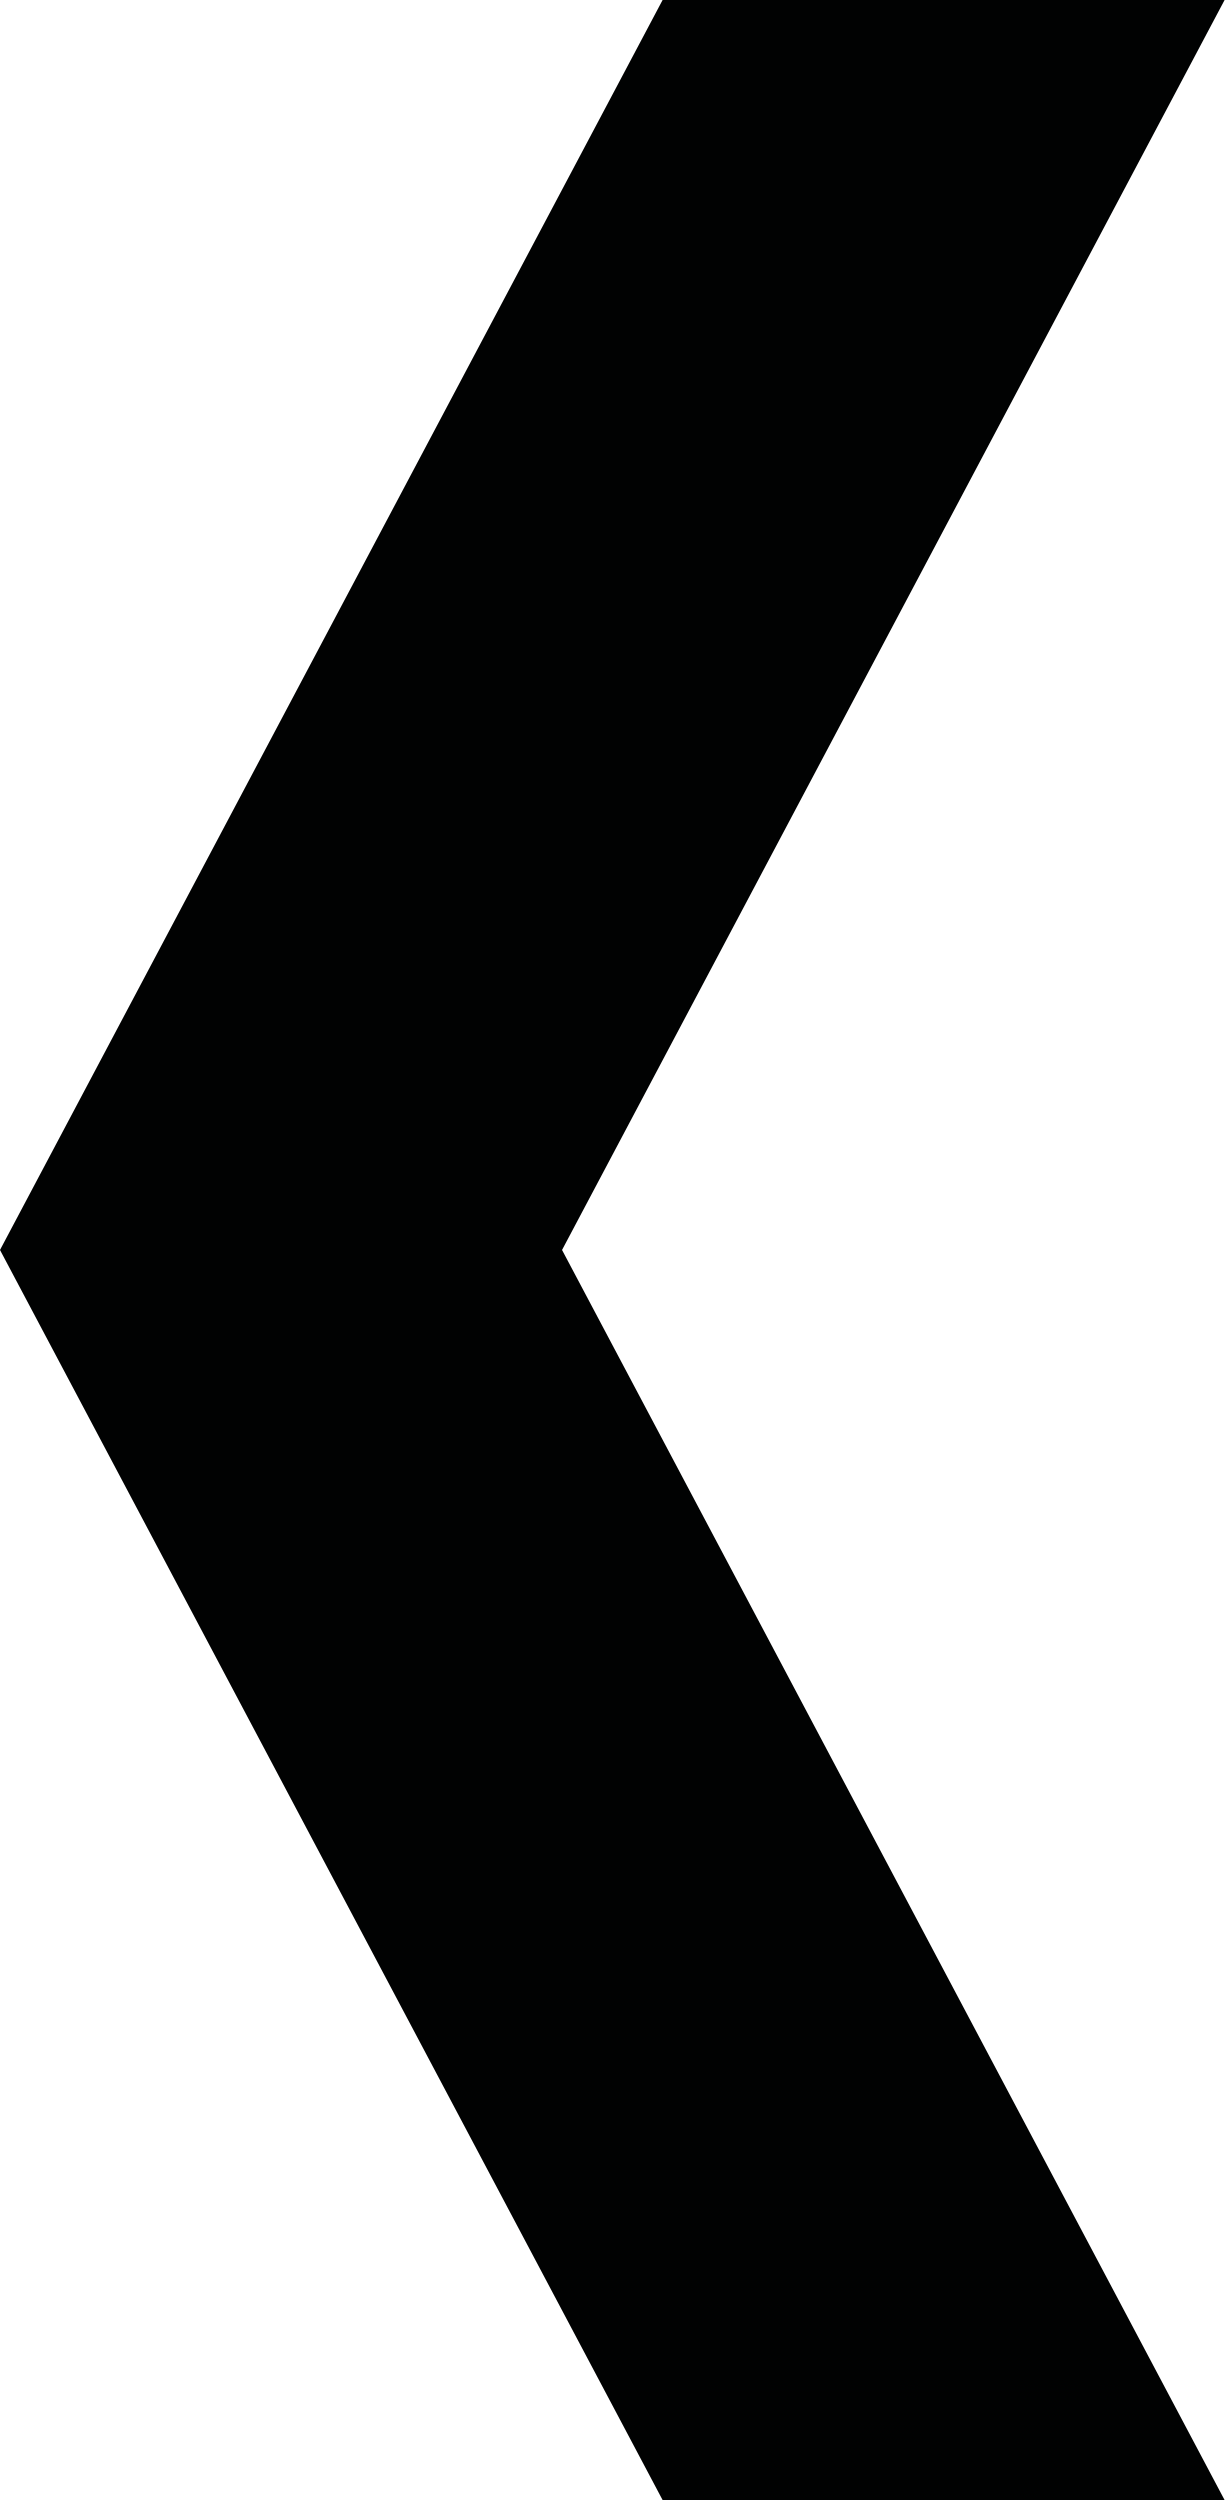
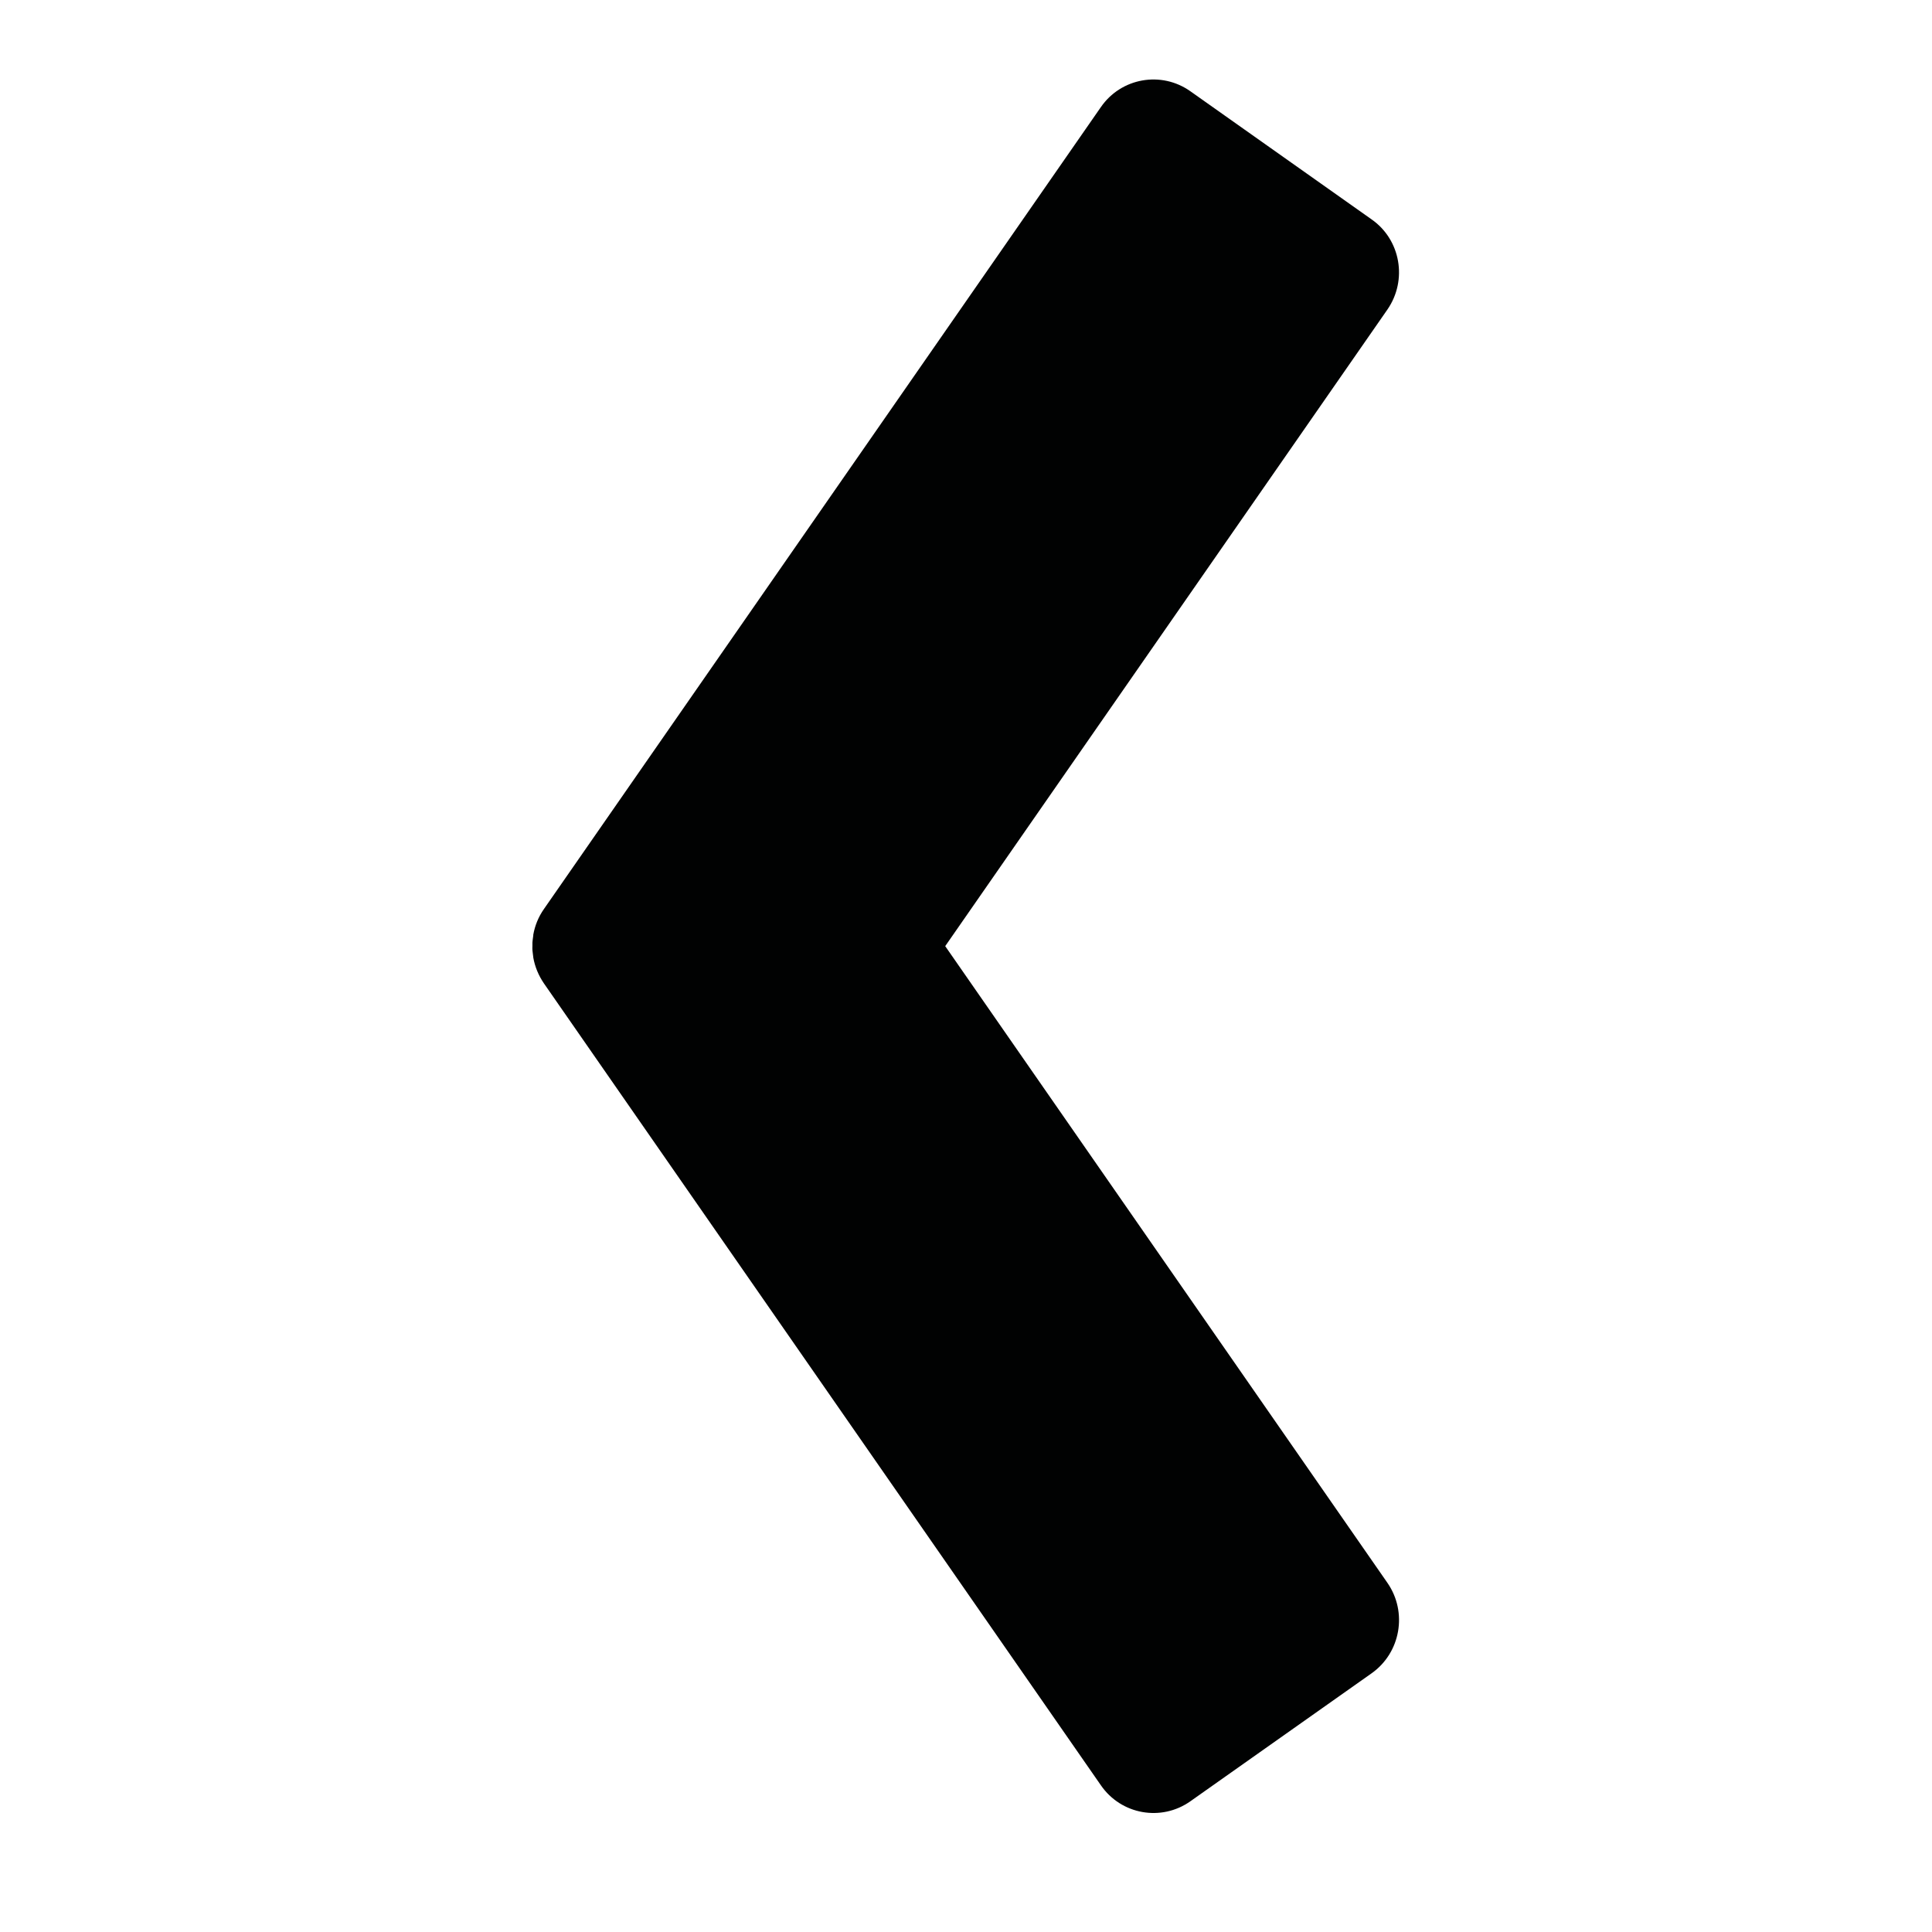
- <svg xmlns="http://www.w3.org/2000/svg" version="1.1" id="Layer_1" x="0px" y="0px" width="23.015px" height="46.985px" viewBox="0 0 23.015 46.985" enable-background="new 0 0 23.015 46.985" xml:space="preserve">
-   <path fill-rule="evenodd" clip-rule="evenodd" fill="#010202" d="M23.015,0L10.563,23.492l12.452,23.494H12.453L0,23.492L12.453,0  H23.015z" />
+ <svg xmlns="http://www.w3.org/2000/svg" version="1.1" id="Layer_1" x="0px" y="0px" width="50px" height="50px" viewBox="0 0 50 50" style="enable-background:new 0 0 50 50;" xml:space="preserve">
+   <path style="fill:#010202;" d="M24.462,24.486L35.906,8.011C36.432,7.25,36.25,6.2,35.493,5.675l-4.686-3.313  c-0.753-0.533-1.794-0.349-2.318,0.412L14.08,23.521c-0.146,0.207-0.237,0.435-0.279,0.671c0,0.01,0,0.014,0,0.018  c-0.009,0.044-0.009,0.087-0.017,0.13c0,0.017-0.005,0.034-0.005,0.056c0,0.03,0,0.06,0,0.091c-0.004,0.029,0,0.064,0,0.098  c0,0.019,0.005,0.03,0.005,0.048c0.008,0.043,0.008,0.09,0.017,0.139c0,0.004,0,0.008,0,0.008c0.042,0.236,0.134,0.464,0.279,0.675  l14.41,20.747c0.524,0.762,1.565,0.947,2.318,0.414l4.686-3.309c0.757-0.533,0.938-1.584,0.413-2.342L24.462,24.486z" />
</svg>
